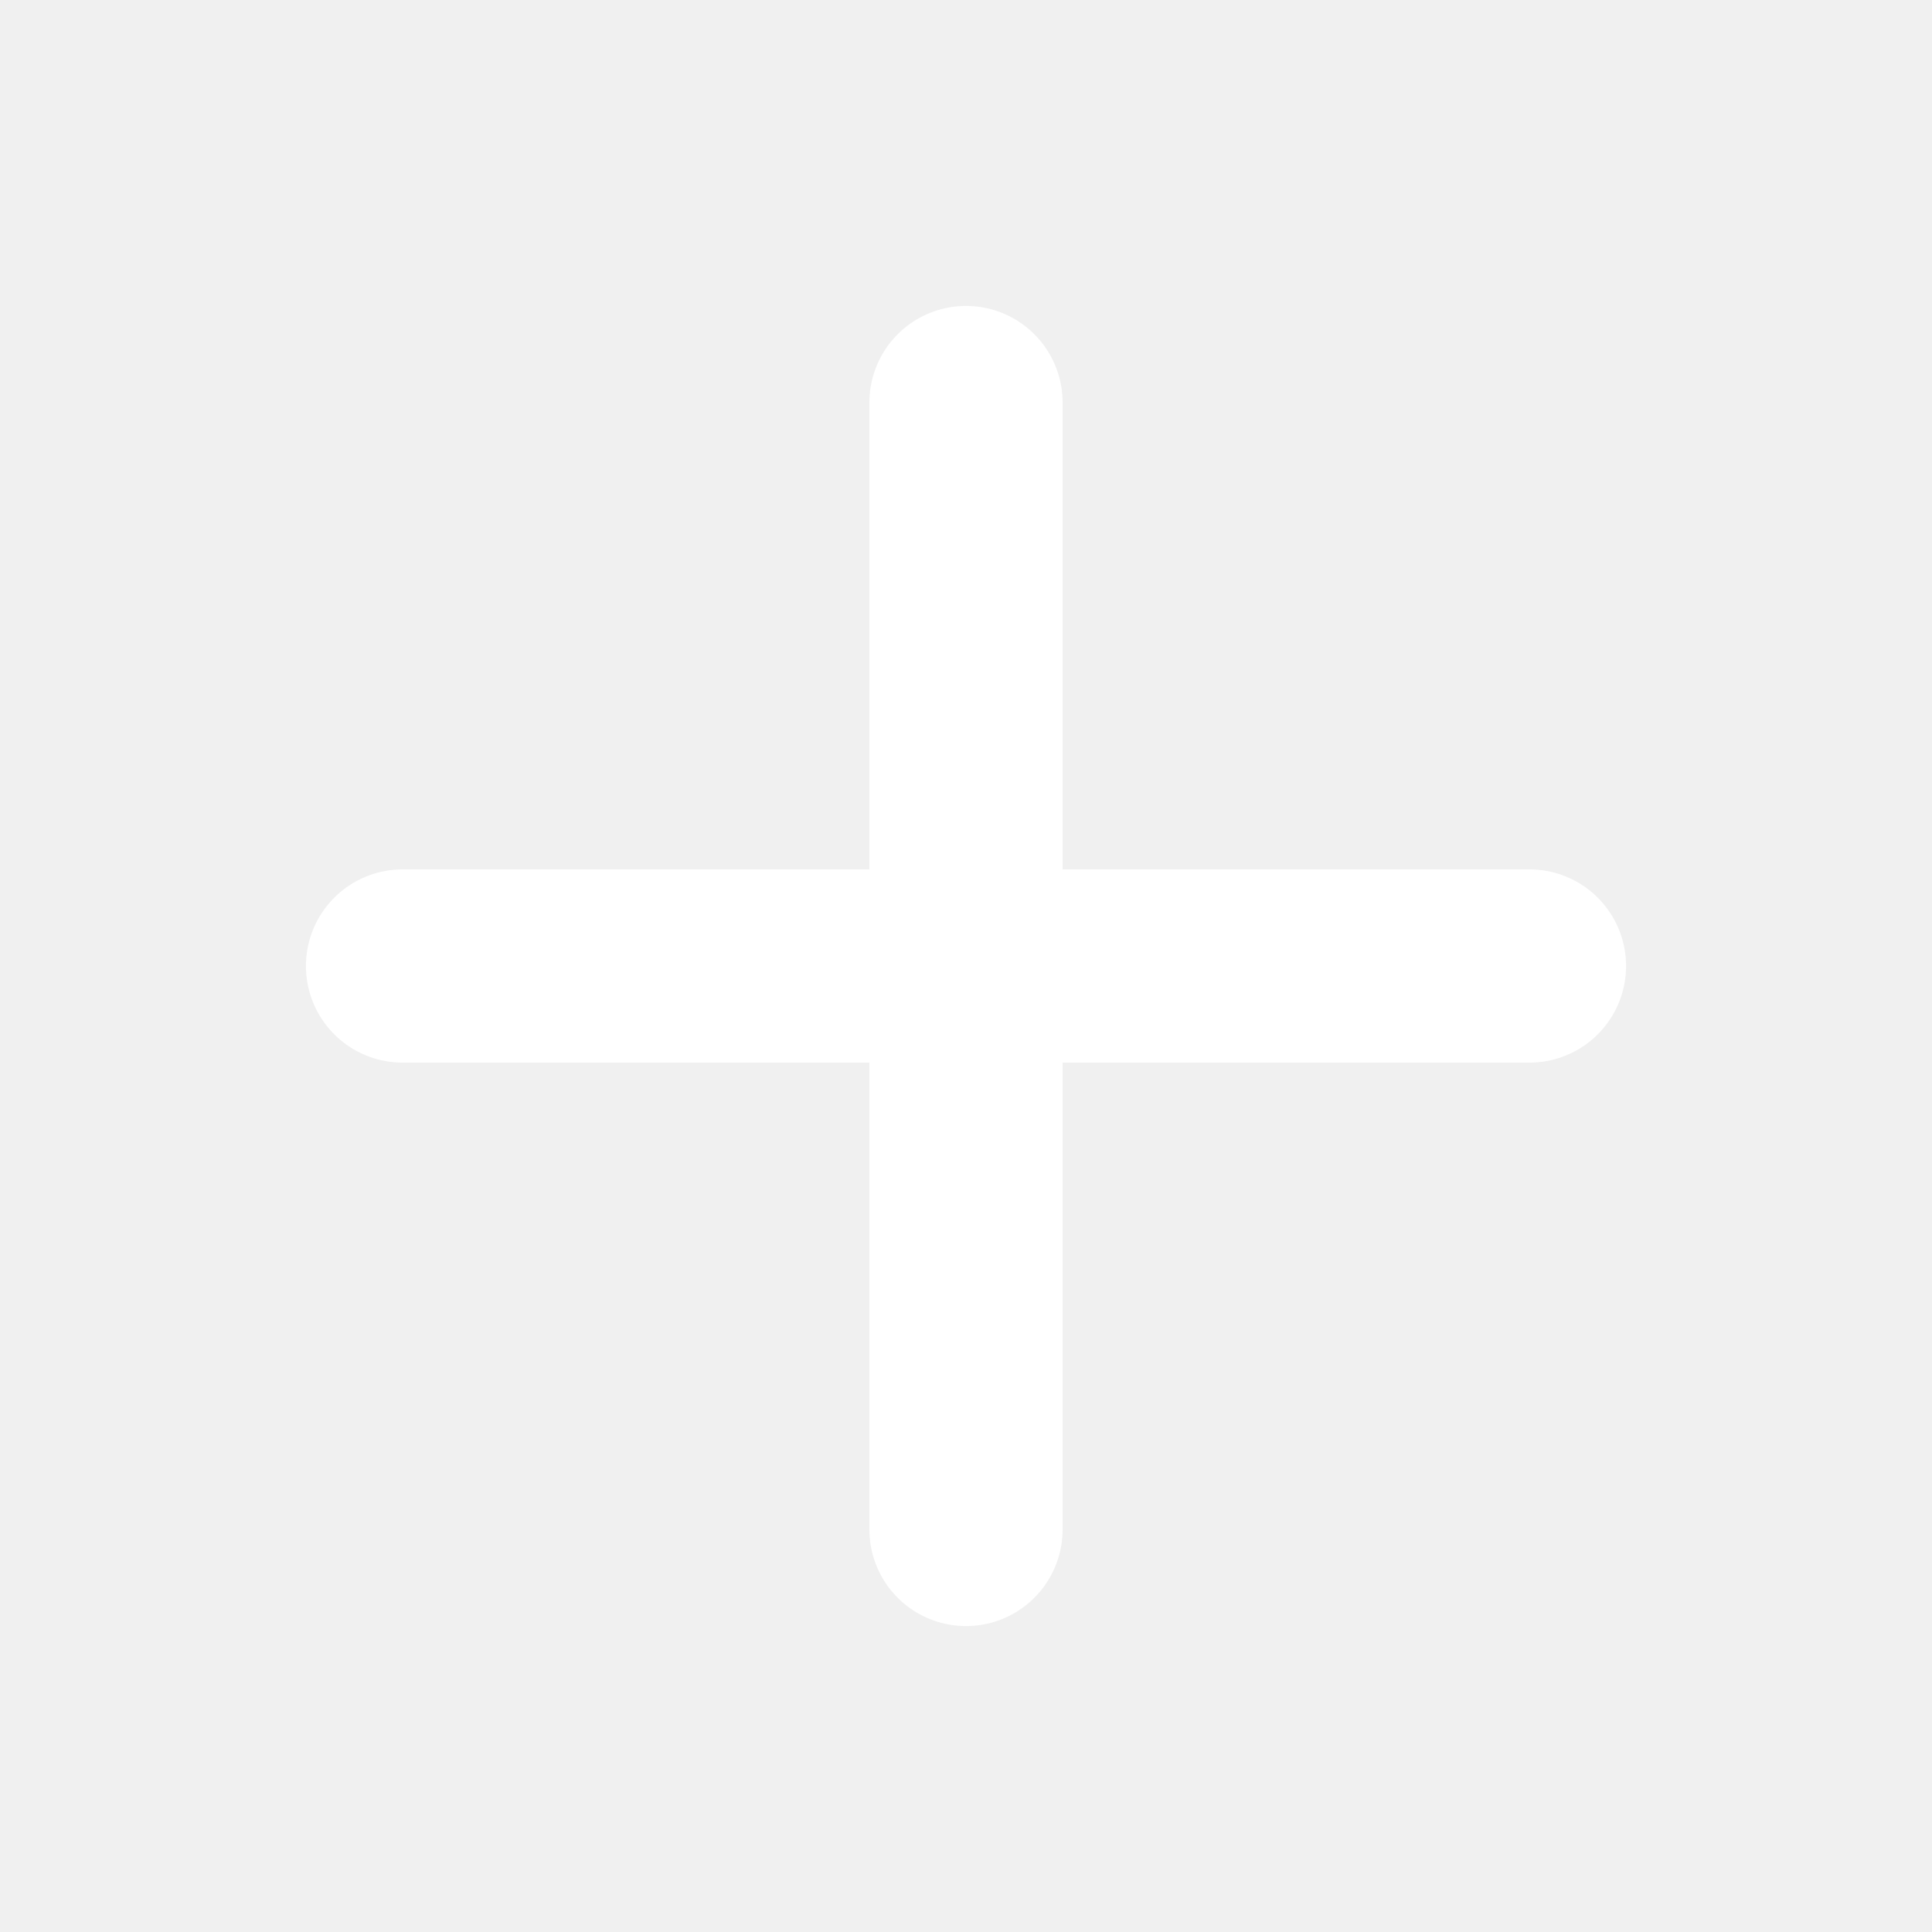
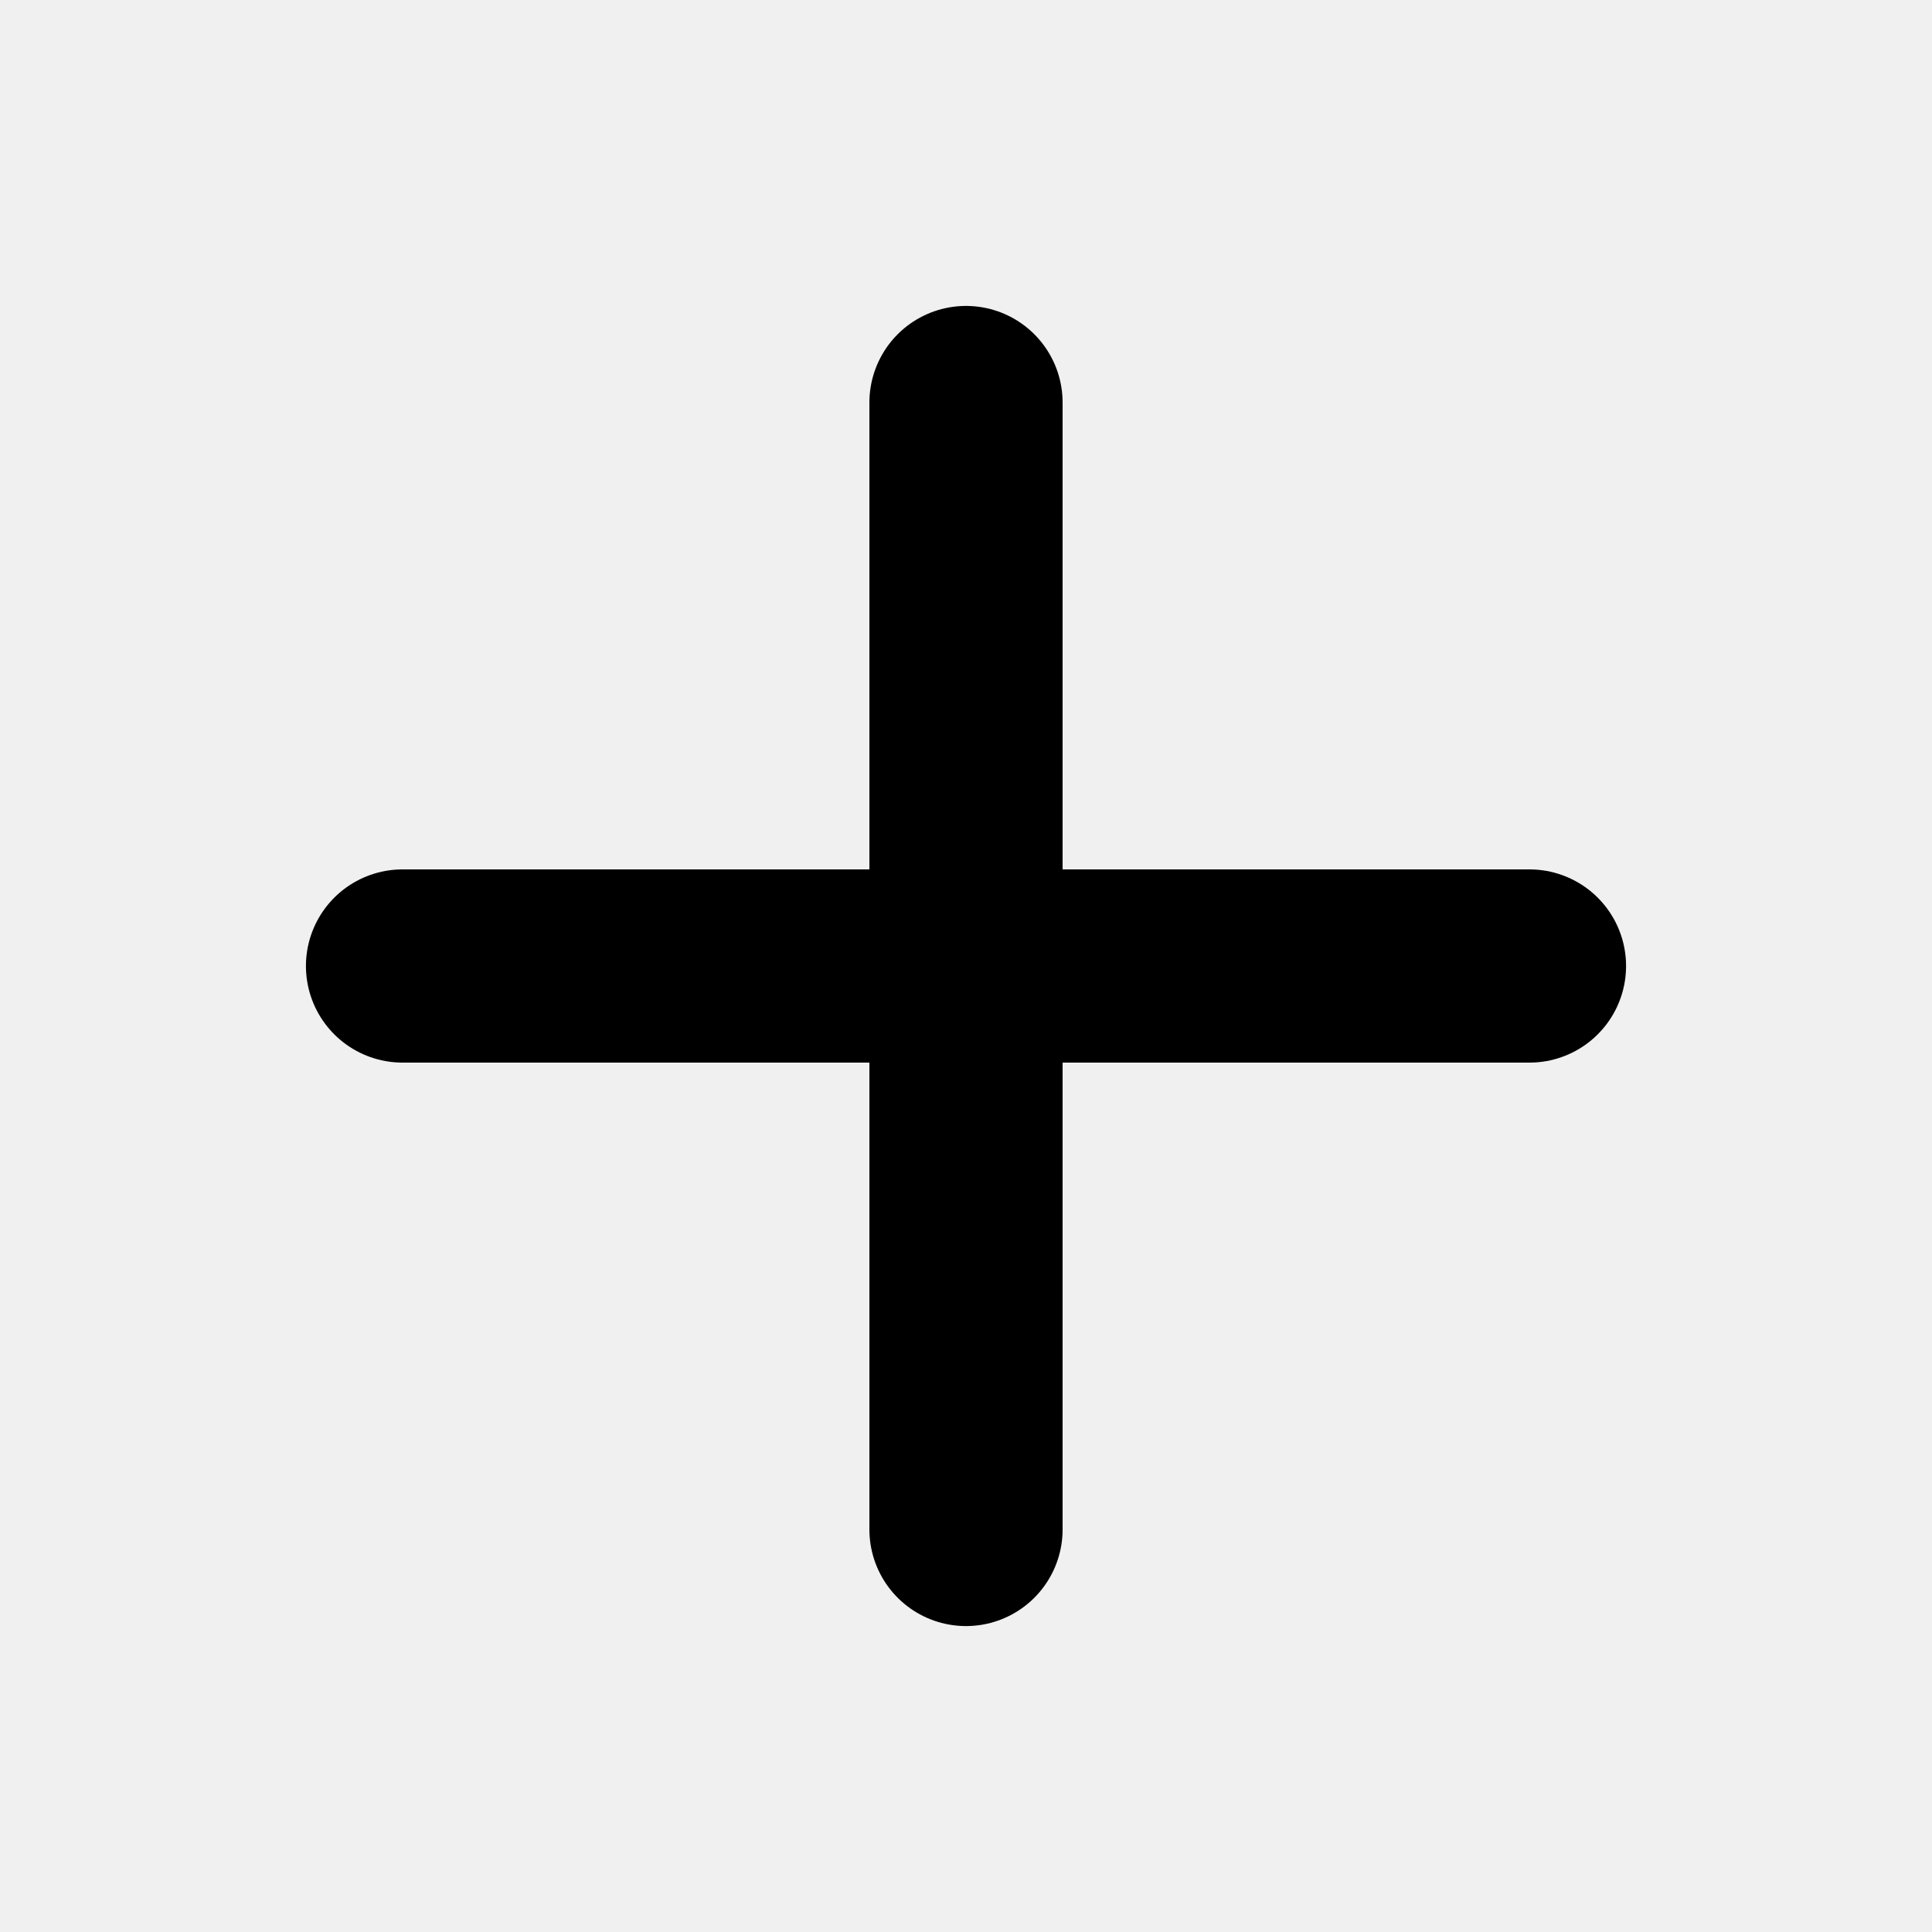
<svg xmlns="http://www.w3.org/2000/svg" width="20" height="20" viewBox="0 0 20 20" fill="none">
-   <path d="M10 4.167V15.833" stroke="white" stroke-width="2" stroke-linecap="round" stroke-linejoin="round" />
-   <path d="M4.167 10H15.833" stroke="white" stroke-width="2" stroke-linecap="round" stroke-linejoin="round" />
+   <path d="M10 4.167V15.833" stroke="#000" stroke-width="2" stroke-linecap="round" stroke-linejoin="round" />
+   <path d="M4.167 10H15.833" stroke="#000" stroke-width="2" stroke-linecap="round" stroke-linejoin="round" />
</svg>
